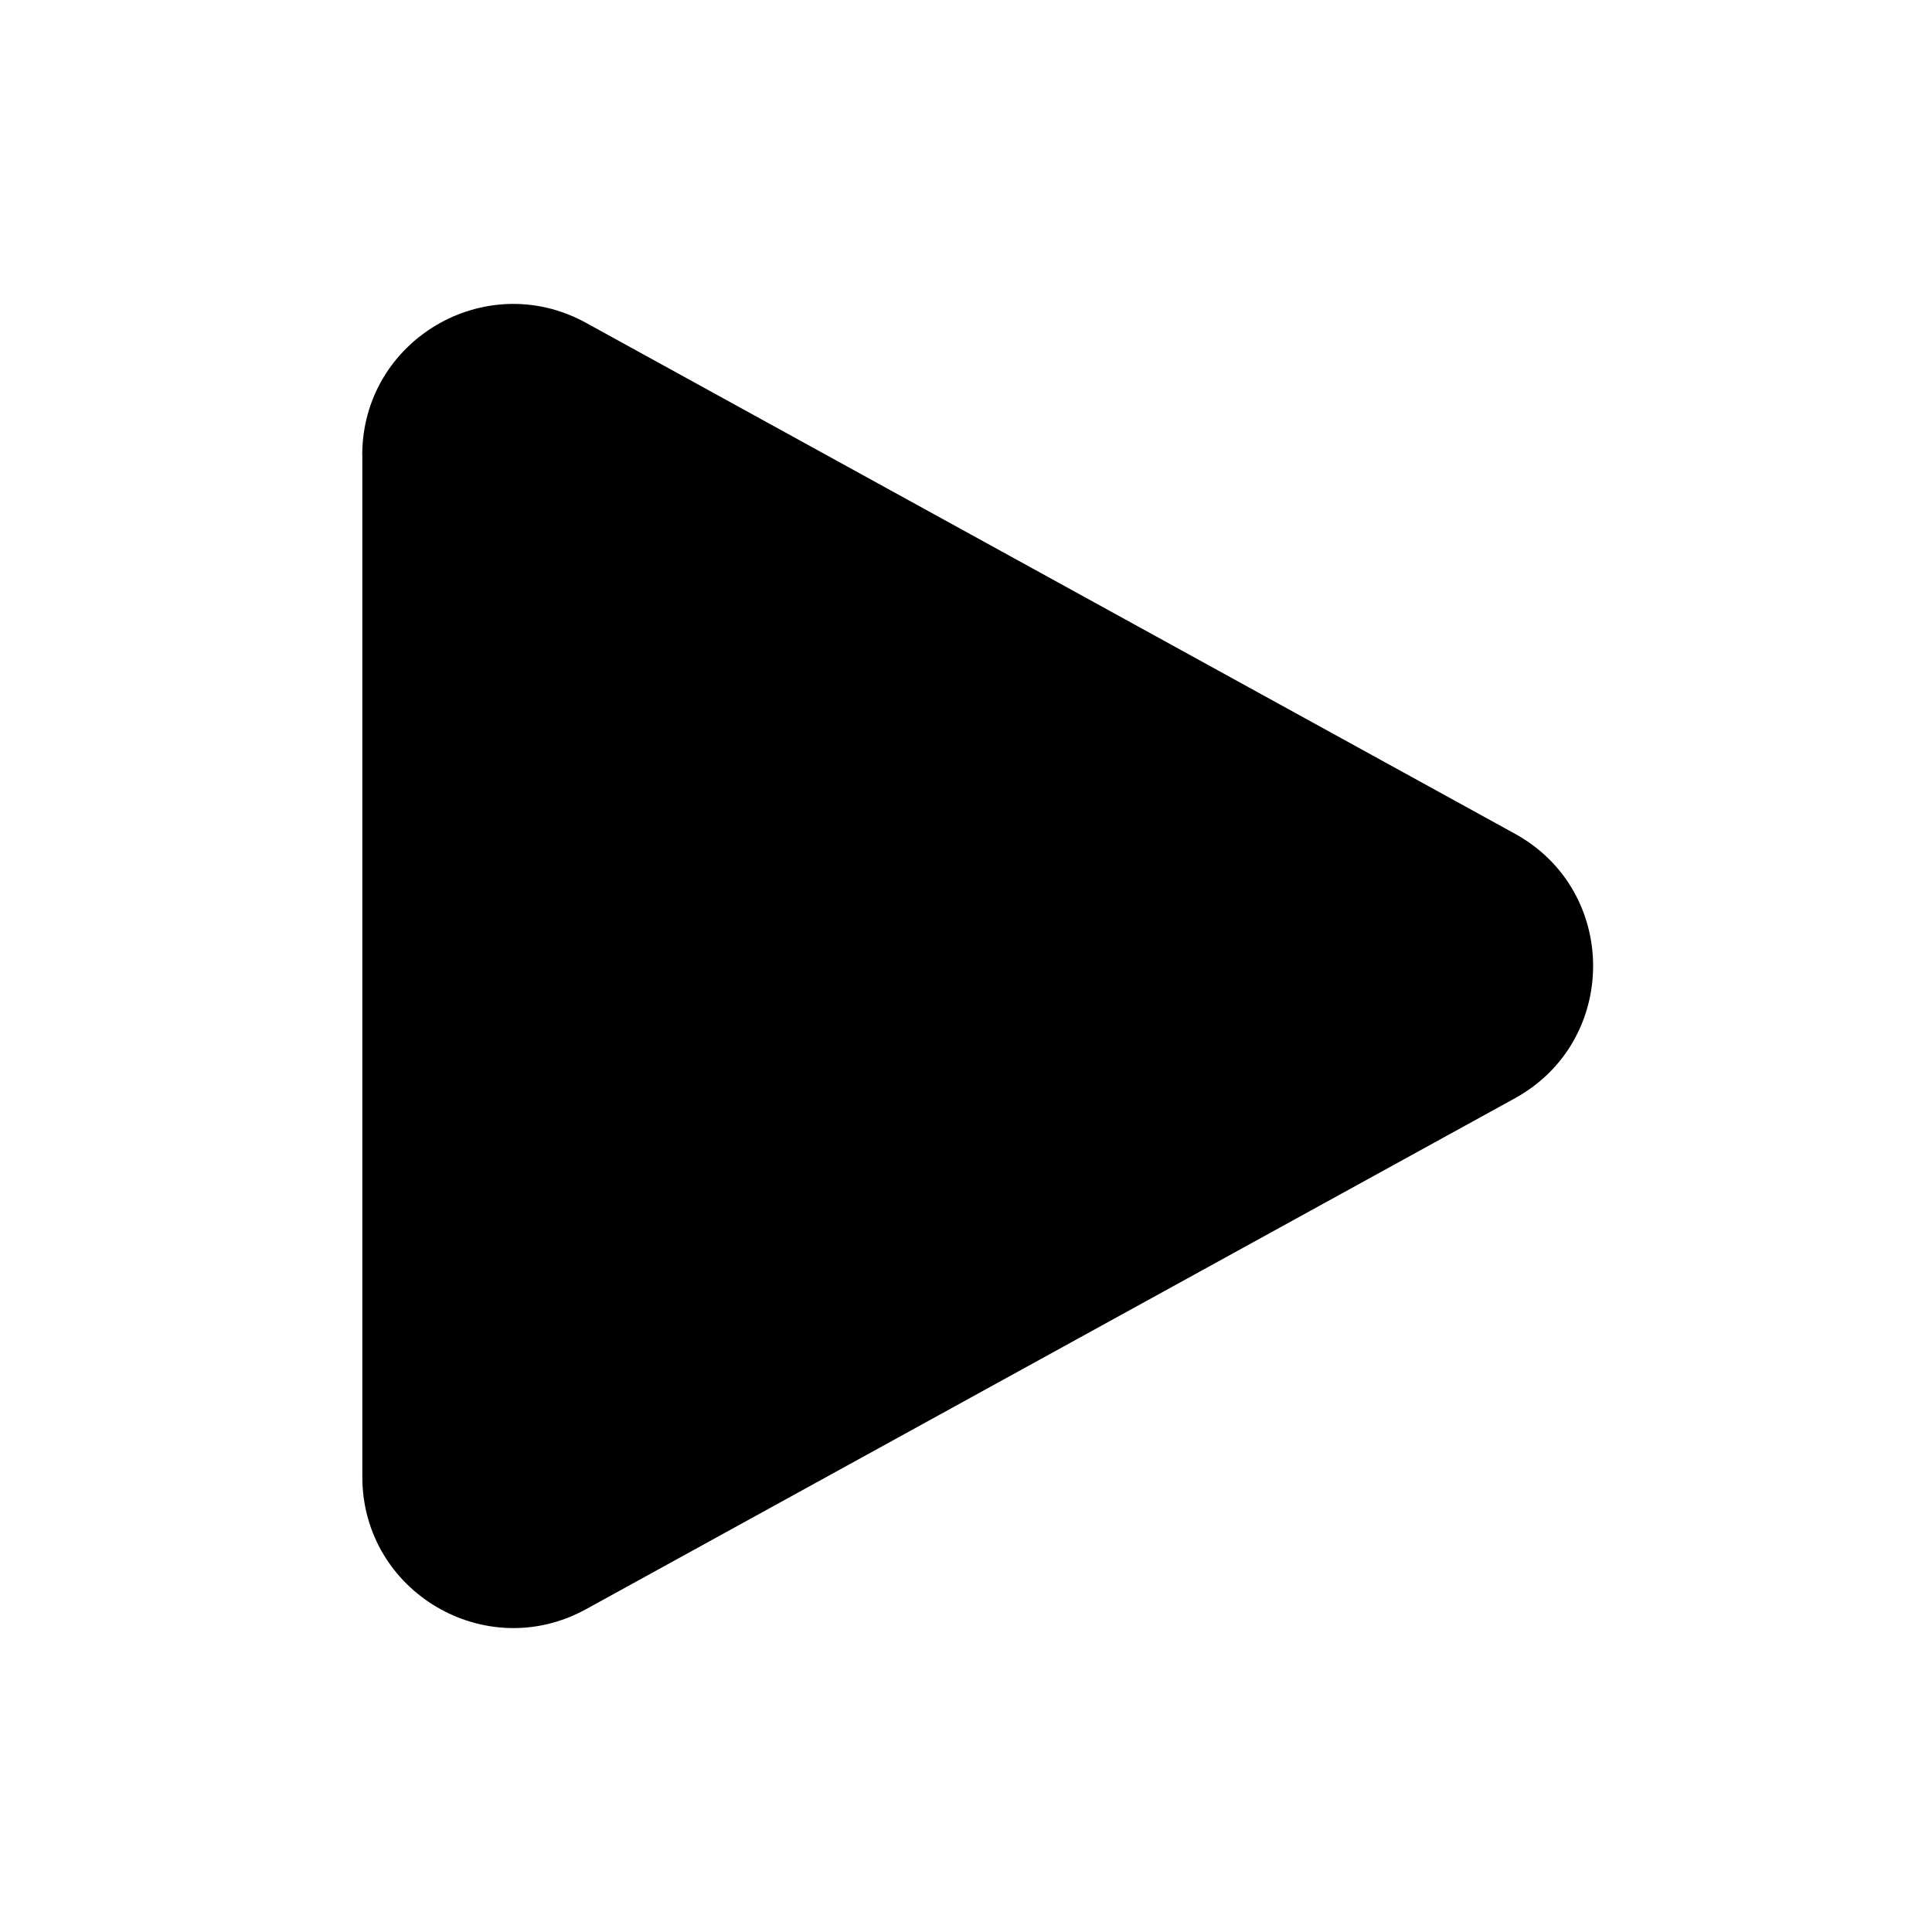
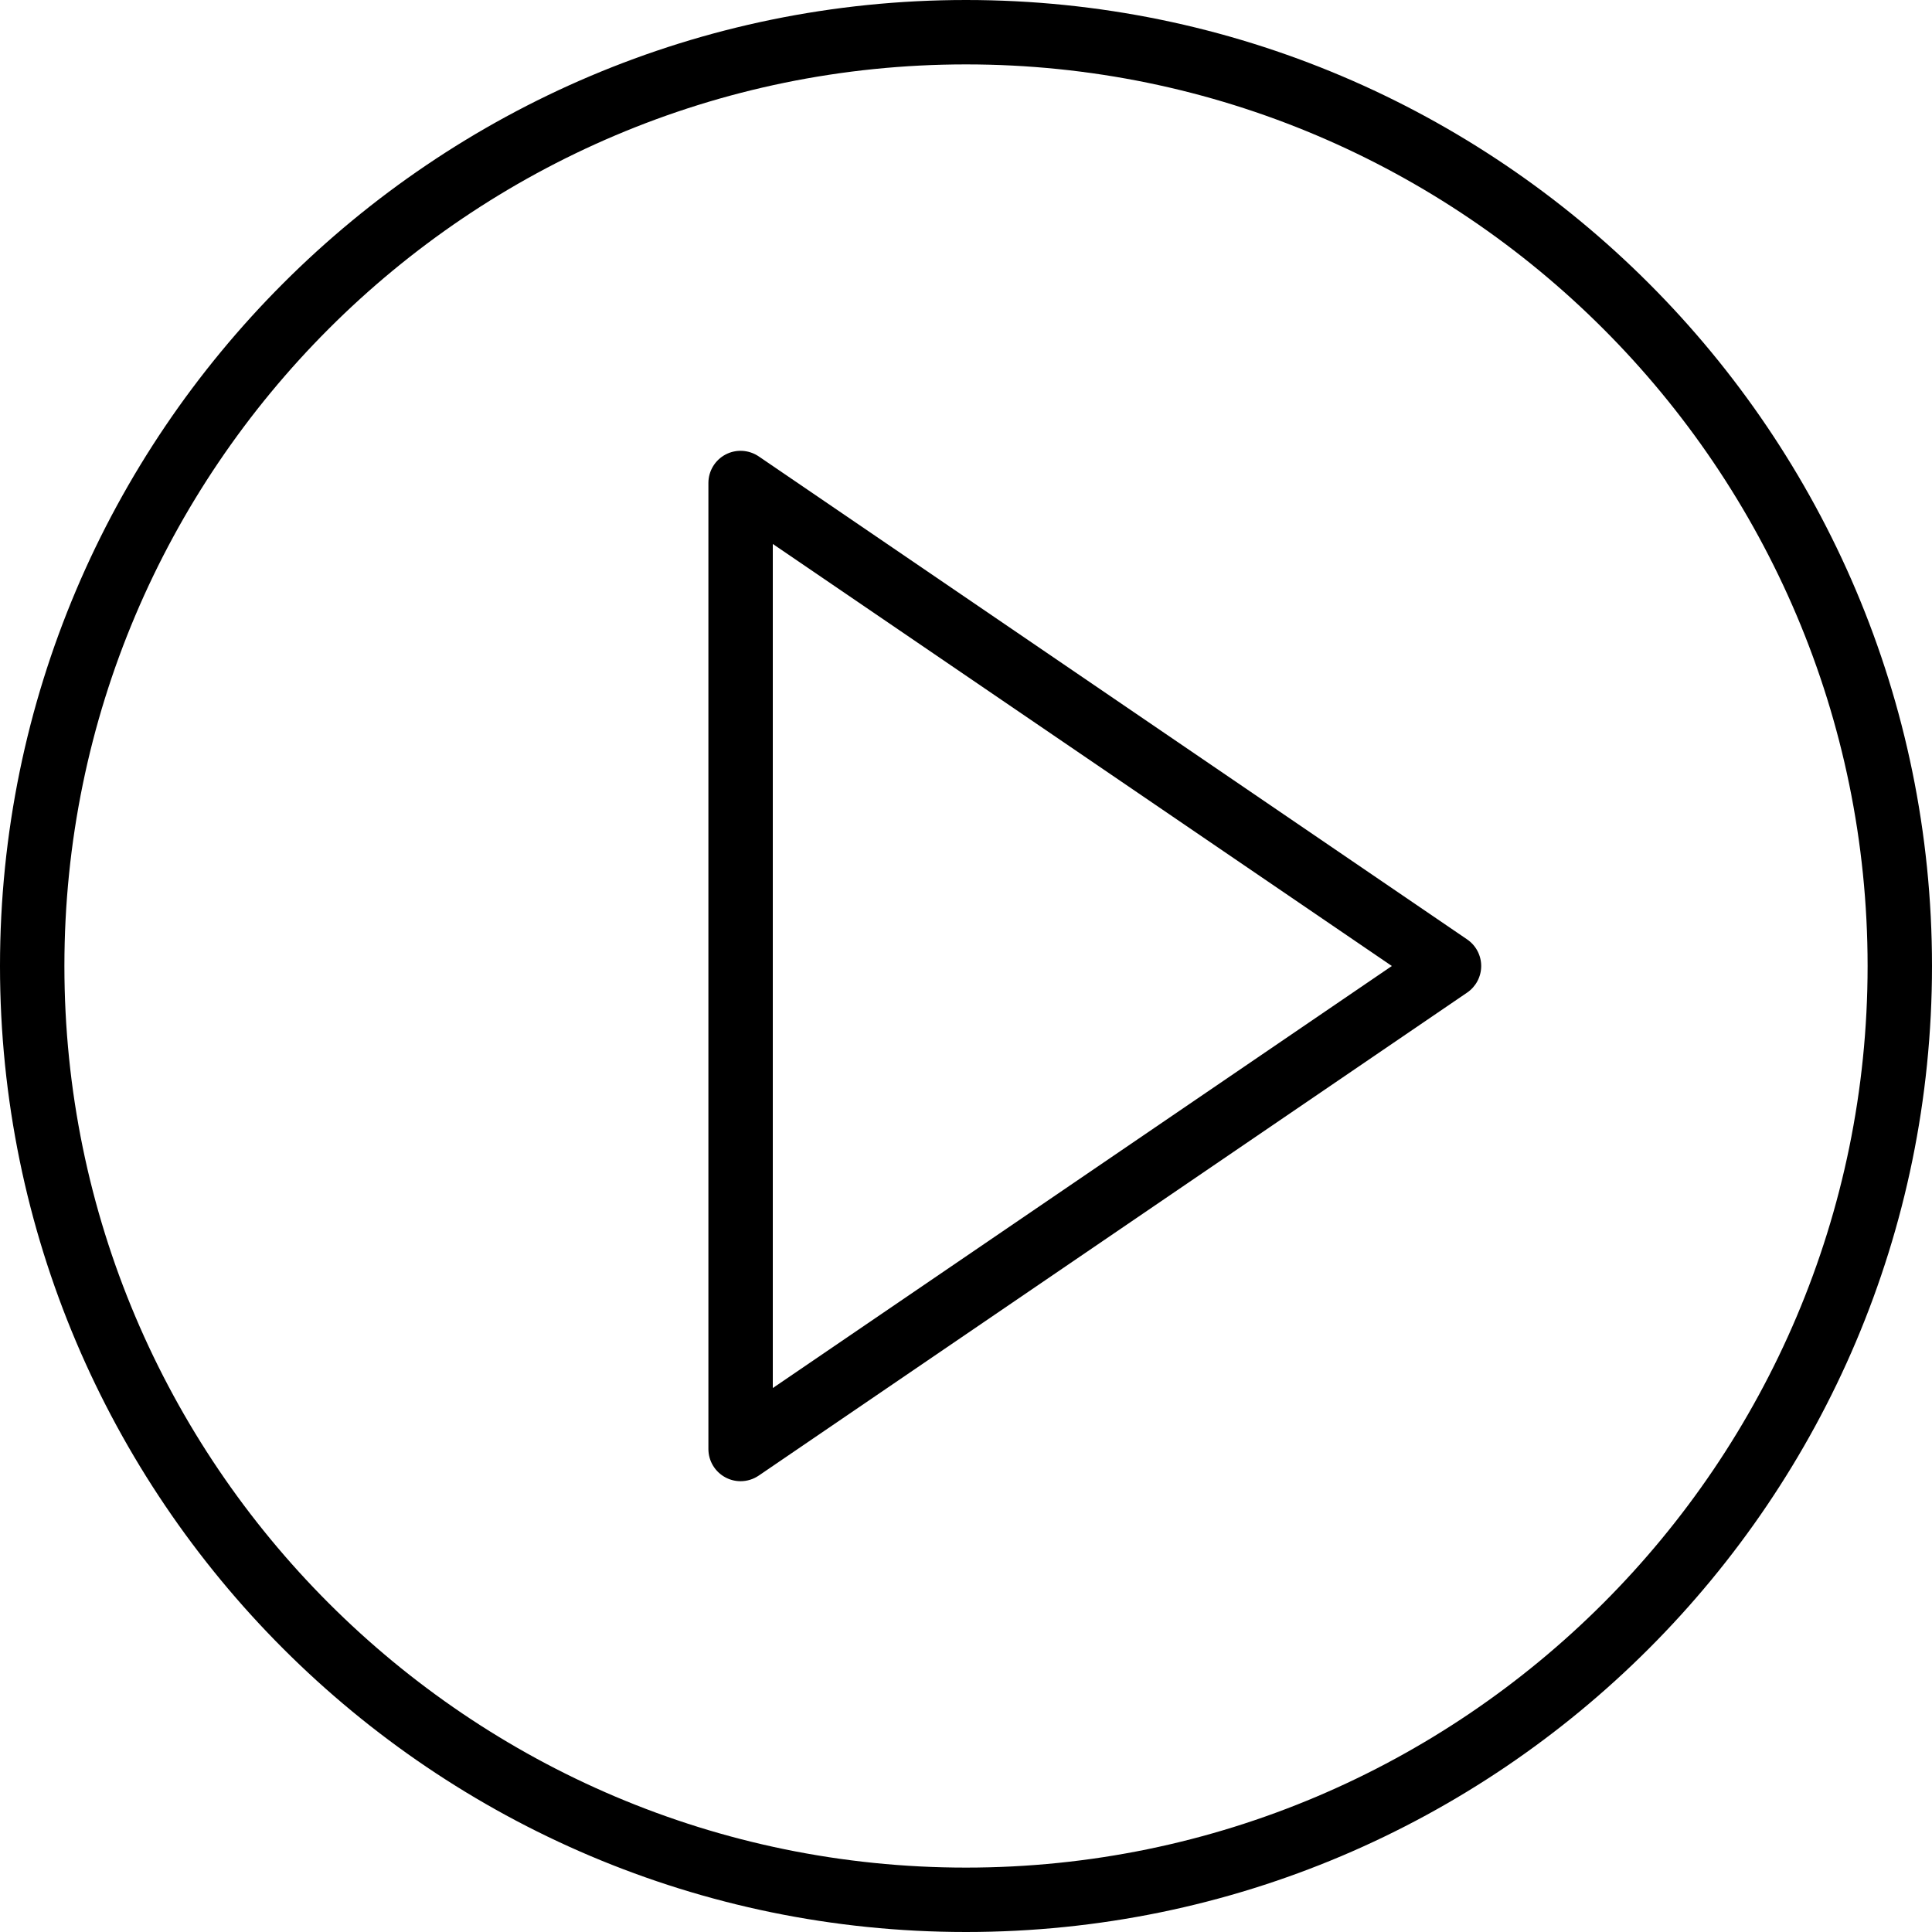
- <svg xmlns="http://www.w3.org/2000/svg" viewBox="0 0 24 24" fill="currentColor" class="w-6 h-6">
-   <path fill-rule="evenodd" d="M4.5 5.653c0-1.427 1.529-2.33 2.779-1.643l11.54 6.347c1.295.712 1.295 2.573 0 3.286L7.28 19.99c-1.25.687-2.779-.217-2.779-1.643V5.653Z" clip-rule="evenodd" />
+ <svg xmlns="http://www.w3.org/2000/svg" fill="#000000" height="64px" width="64px" version="1.1" id="Capa_1" viewBox="0 0 60.00 60.00" xml:space="preserve" stroke="#000000" stroke-width="0.001" transform="matrix(1, 0, 0, 1, 0, 0)">
+   <g id="SVGRepo_bgCarrier" stroke-width="0" />
+   <g id="SVGRepo_tracerCarrier" stroke-linecap="round" stroke-linejoin="round" />
+   <g id="SVGRepo_iconCarrier">
+     <g>
+       <path d="M45.563,29.174l-22-15c-0.307-0.208-0.703-0.231-1.031-0.058C22.205,14.289,22,14.629,22,15v30 c0,0.371,0.205,0.711,0.533,0.884C22.679,45.962,22.84,46,23,46c0.197,0,0.394-0.059,0.563-0.174l22-15 C45.836,30.64,46,30.331,46,30S45.836,29.36,45.563,29.174z M24,43.107V16.893L43.225,30L24,43.107z" />
+       <path d="M30,0C13.458,0,0,13.458,0,30s13.458,30,30,30s30-13.458,30-30S46.542,0,30,0z M30,58C14.561,58,2,45.439,2,30 S14.561,2,30,2s28,12.561,28,28S45.439,58,30,58z" />
+     </g>
+   </g>
</svg>
